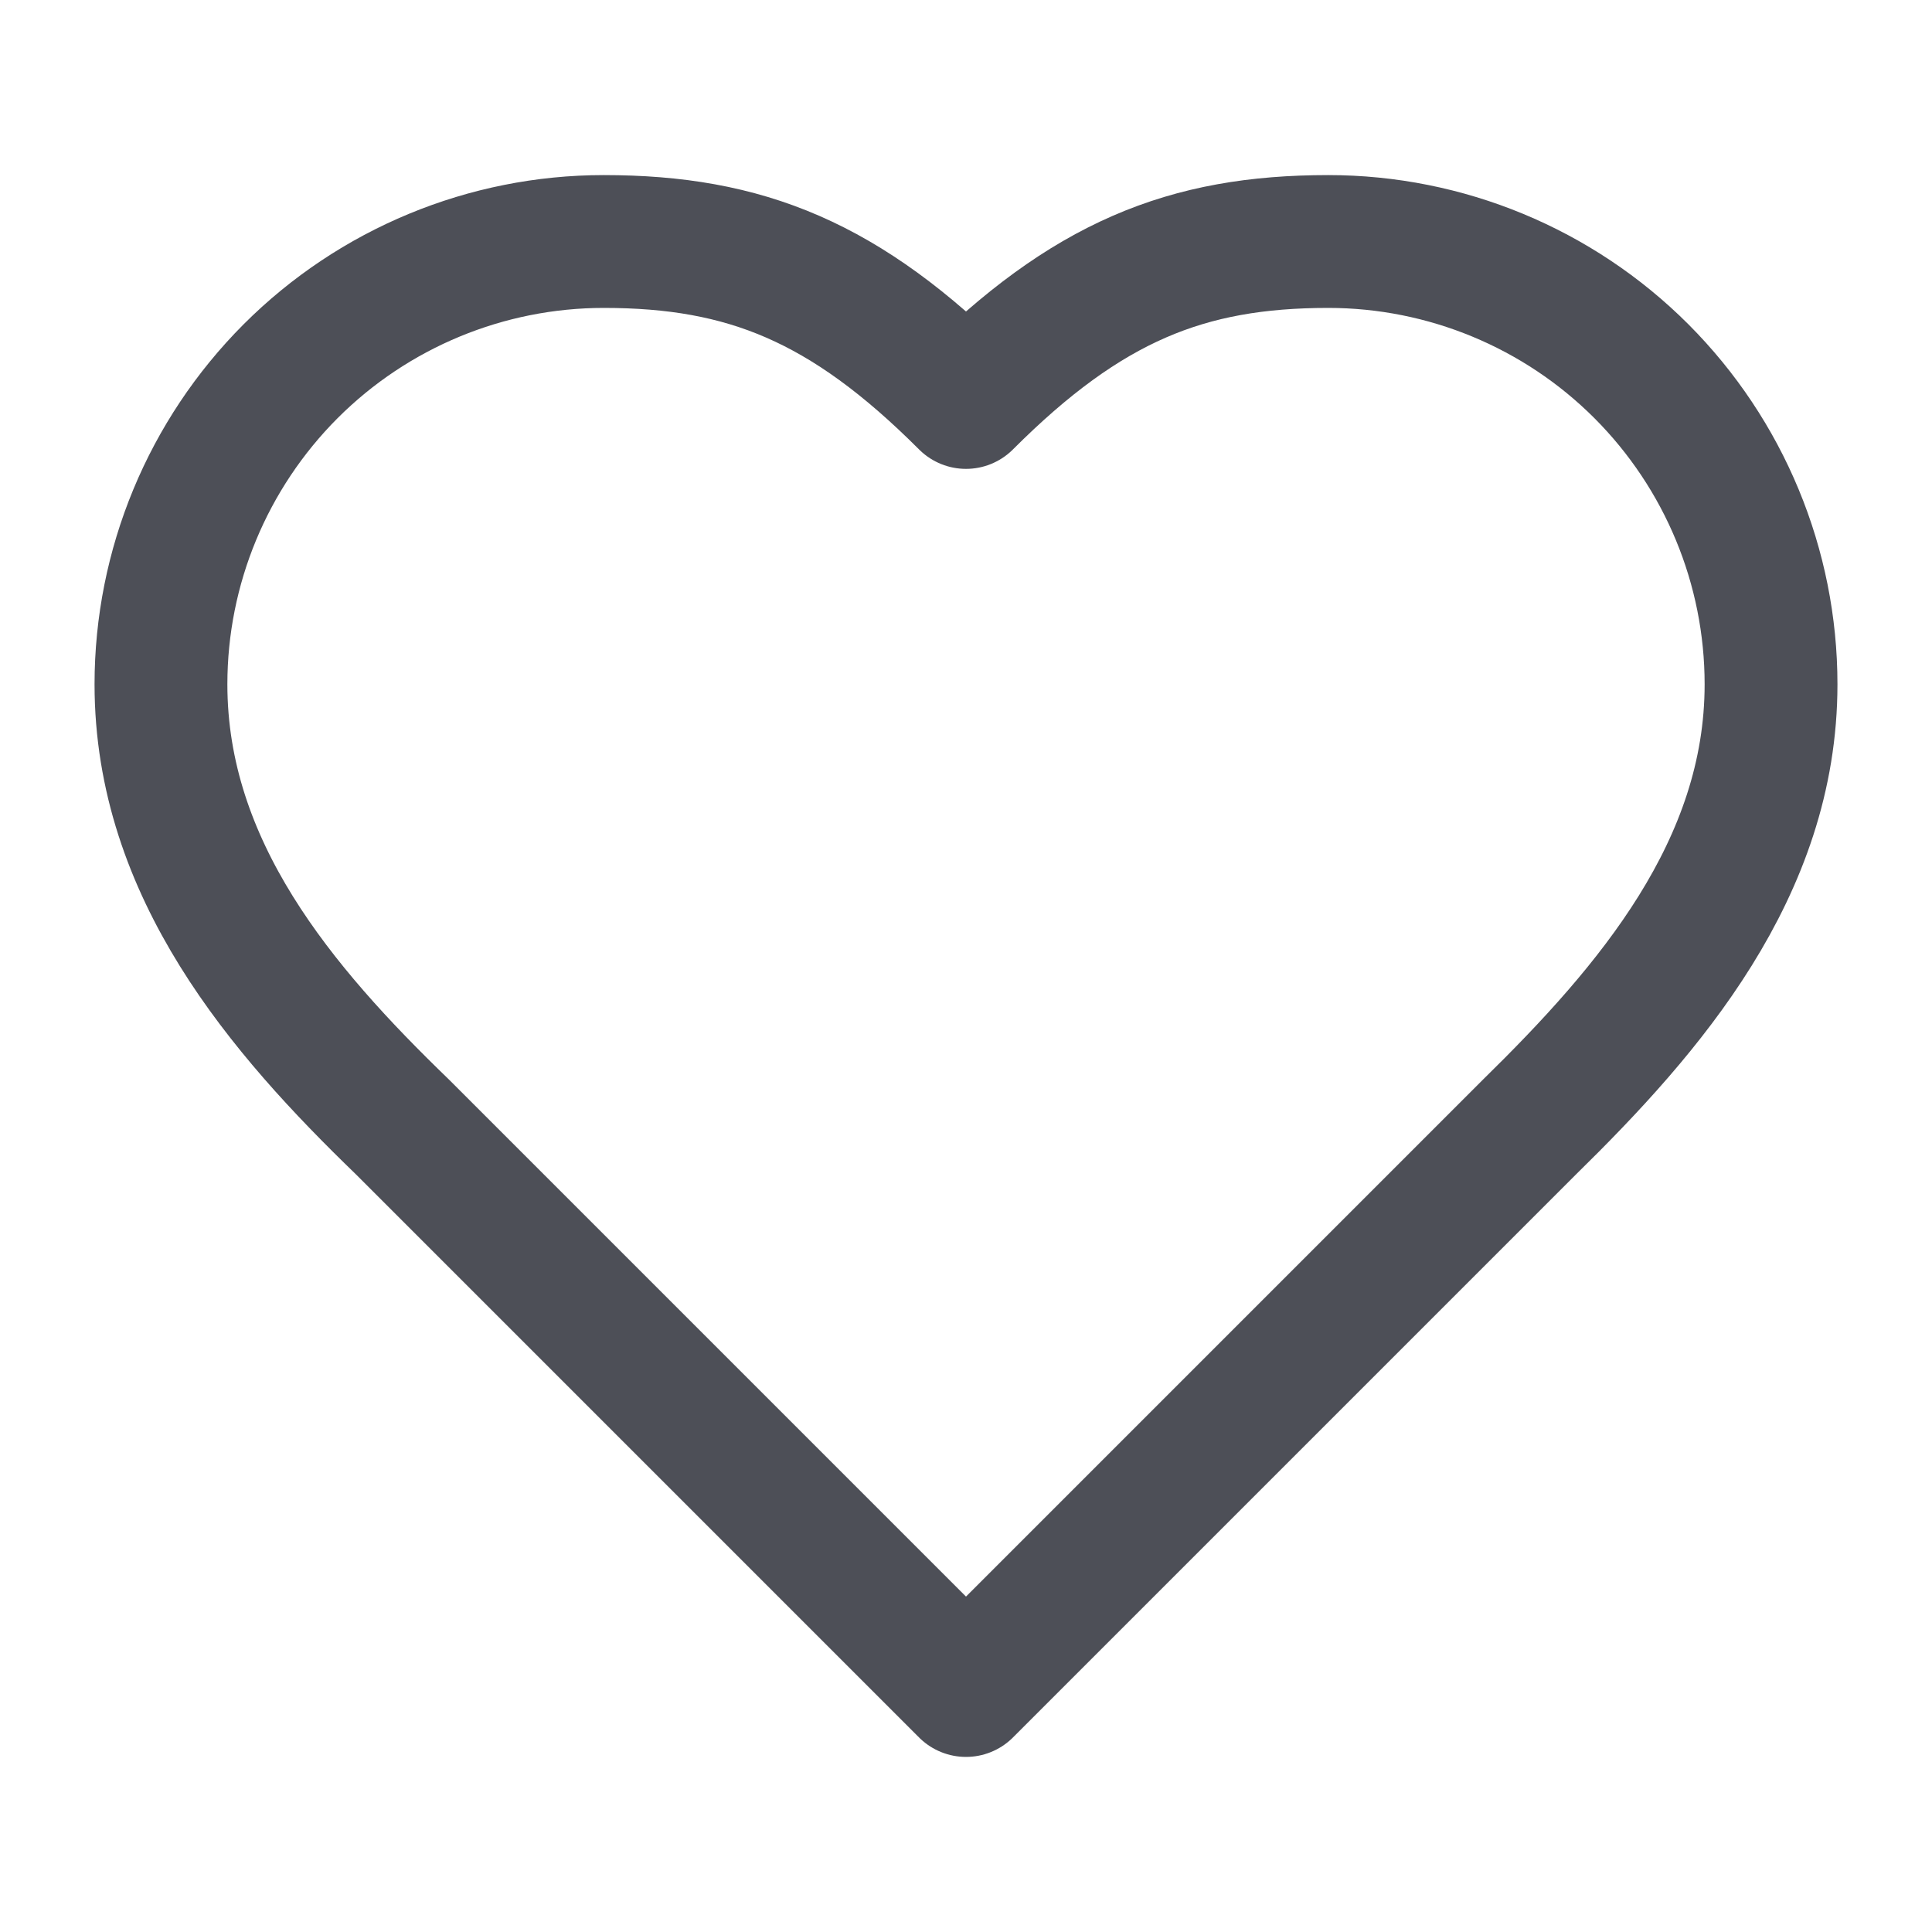
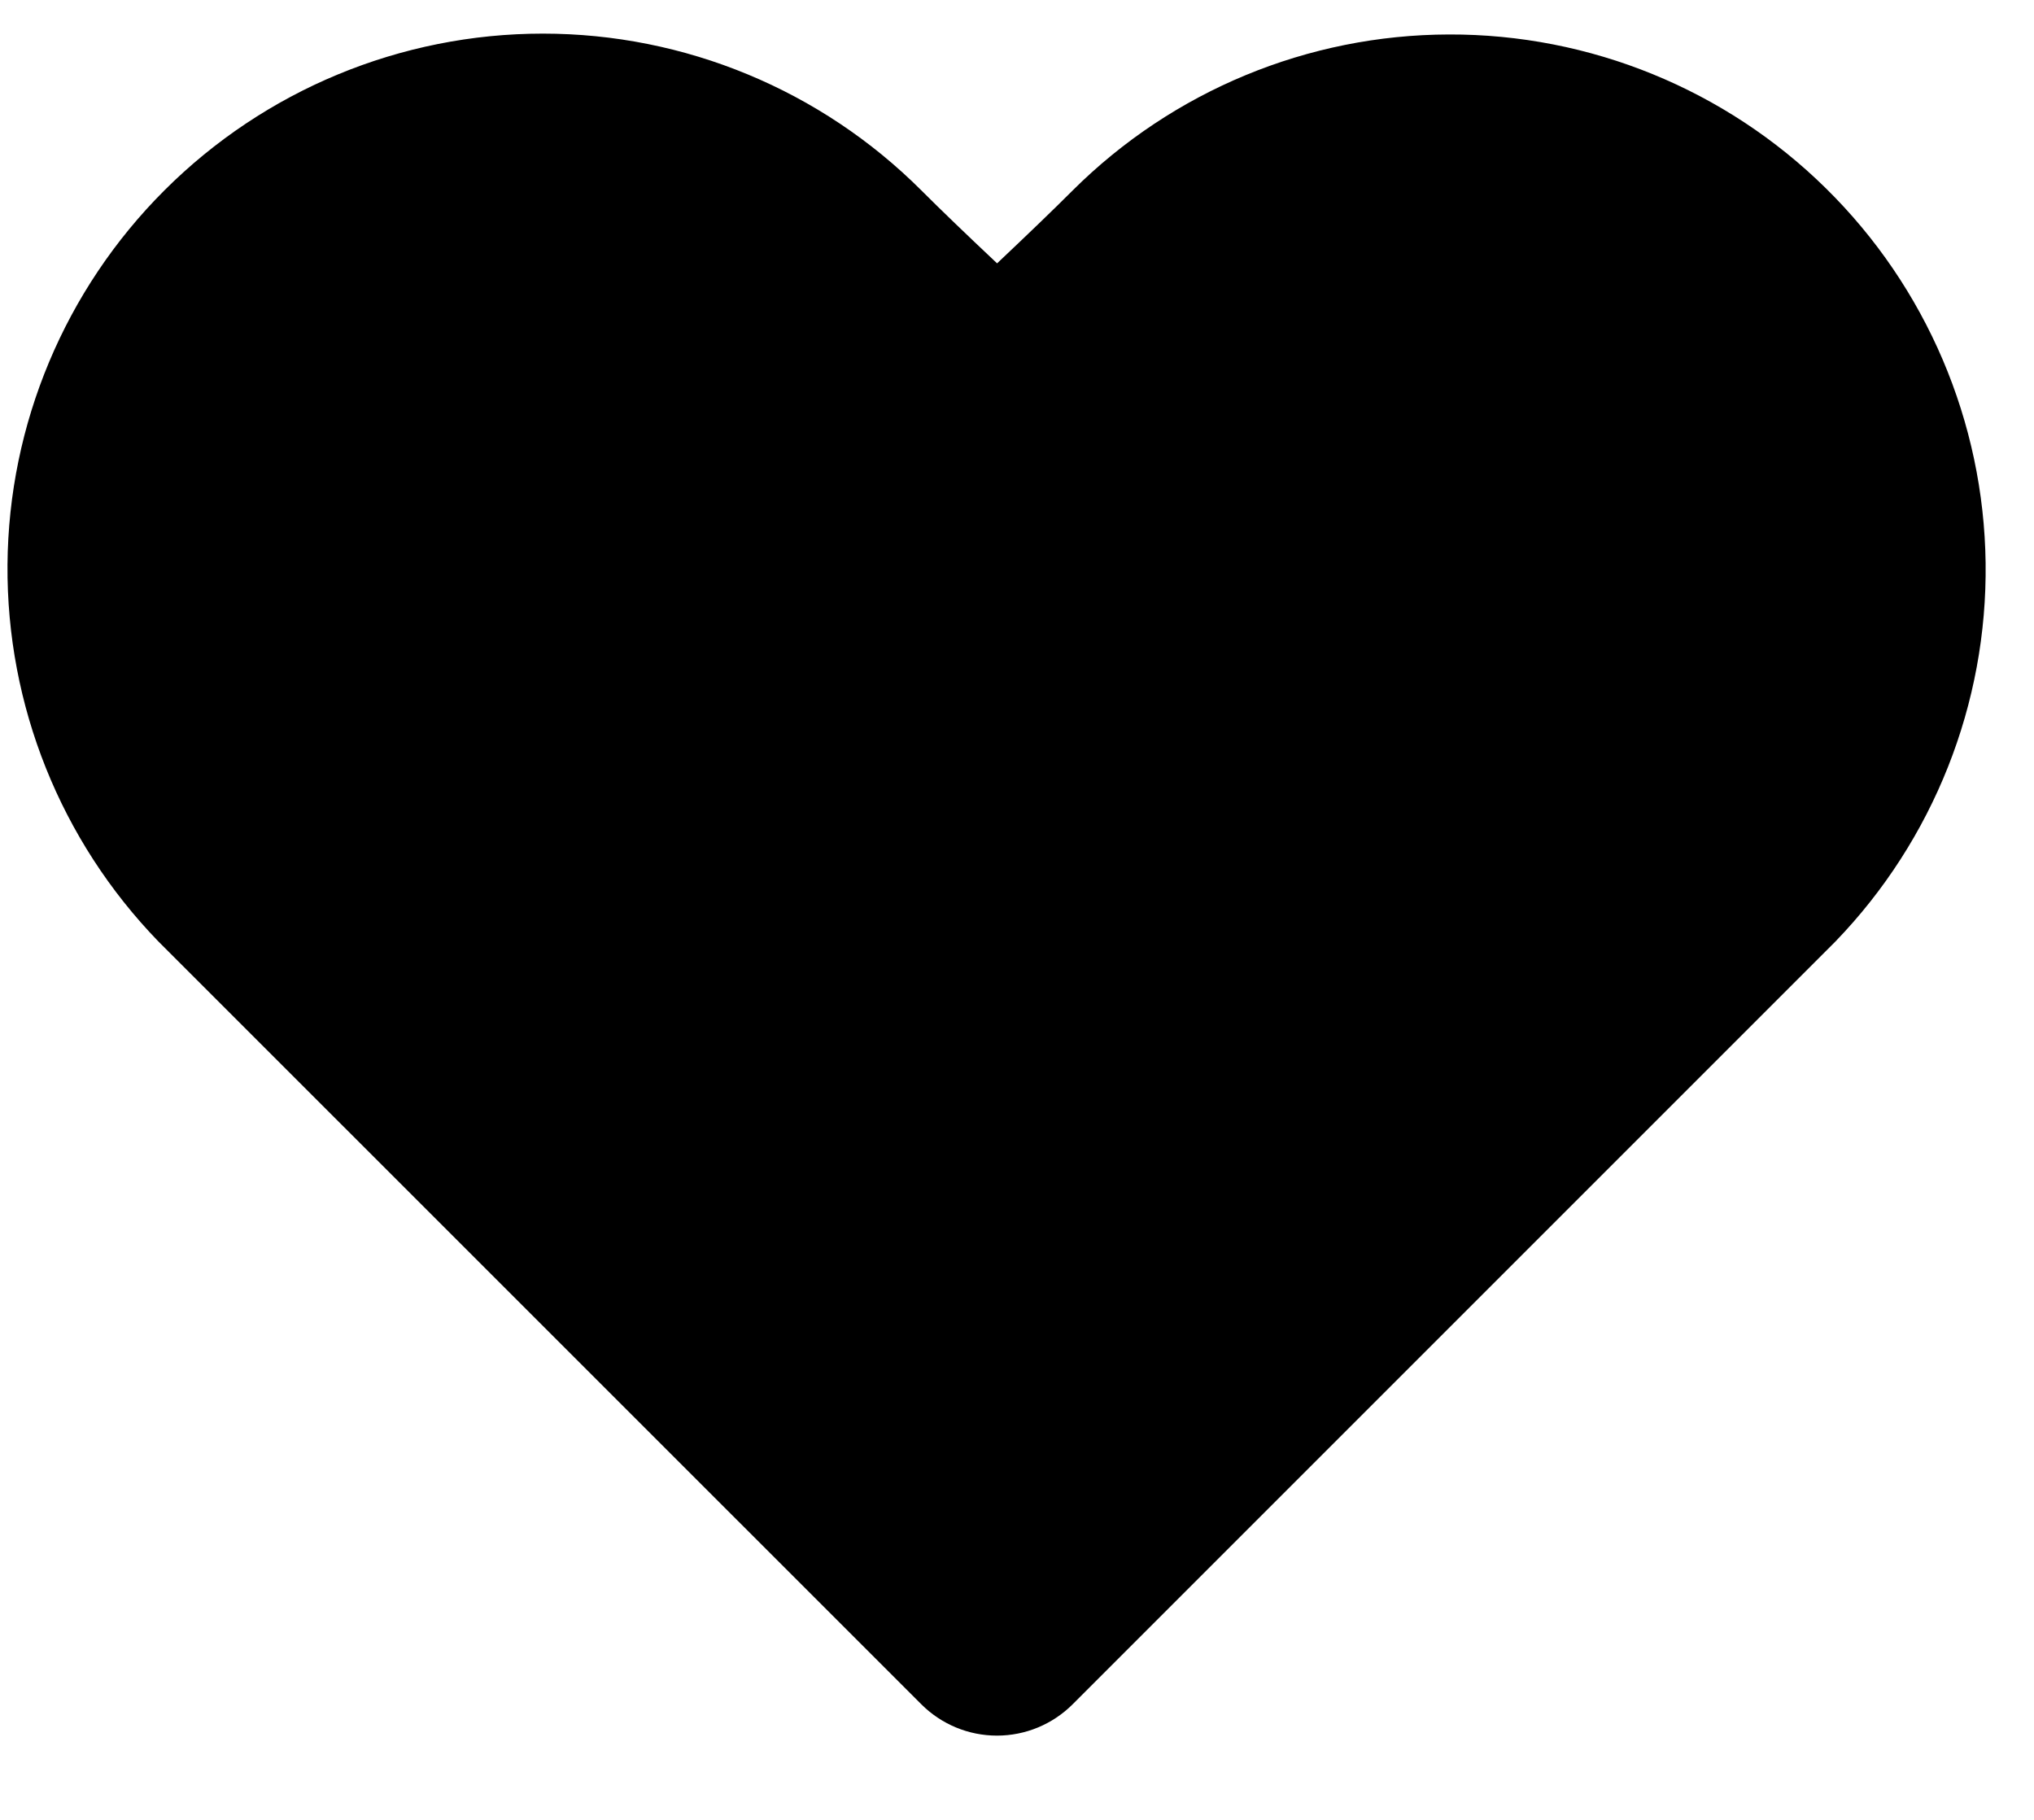
- <svg xmlns="http://www.w3.org/2000/svg" width="16" height="16" viewBox="0 0 16 16" fill="none">
-   <path d="M12.667 9.333C13.66 8.36 14.667 7.193 14.667 5.667C14.667 4.694 14.28 3.762 13.593 3.074C12.905 2.386 11.972 2 11 2C9.827 2 9 2.333 8 3.333C7 2.333 6.173 2 5 2C4.028 2 3.095 2.386 2.407 3.074C1.72 3.762 1.333 4.694 1.333 5.667C1.333 7.2 2.333 8.367 3.333 9.333L8 14L12.667 9.333Z" stroke="#4D4F57" stroke-width="1.1" stroke-linecap="round" stroke-linejoin="round" />
+ <svg xmlns="http://www.w3.org/2000/svg" width="19" height="17" viewBox="0 0 19 17" fill="none">
+   <path fill-rule="evenodd" clip-rule="evenodd" d="M1.536 1.778C2.474 0.841 3.745 0.314 5.071 0.314C6.397 0.314 7.668 0.841 8.606 1.778C8.789 1.961 9.025 2.188 9.314 2.46C9.602 2.188 9.838 1.961 10.021 1.778C10.955 0.849 12.217 0.325 13.535 0.322C14.852 0.318 16.118 0.835 17.056 1.759C17.995 2.683 18.531 3.941 18.548 5.258C18.565 6.575 18.061 7.846 17.146 8.794L10.02 15.92C9.832 16.108 9.578 16.213 9.313 16.213C9.048 16.213 8.794 16.108 8.606 15.92L1.48 8.795C0.566 7.852 0.06 6.588 0.07 5.275C0.08 3.962 0.607 2.706 1.536 1.778Z" fill="black" />
</svg>
